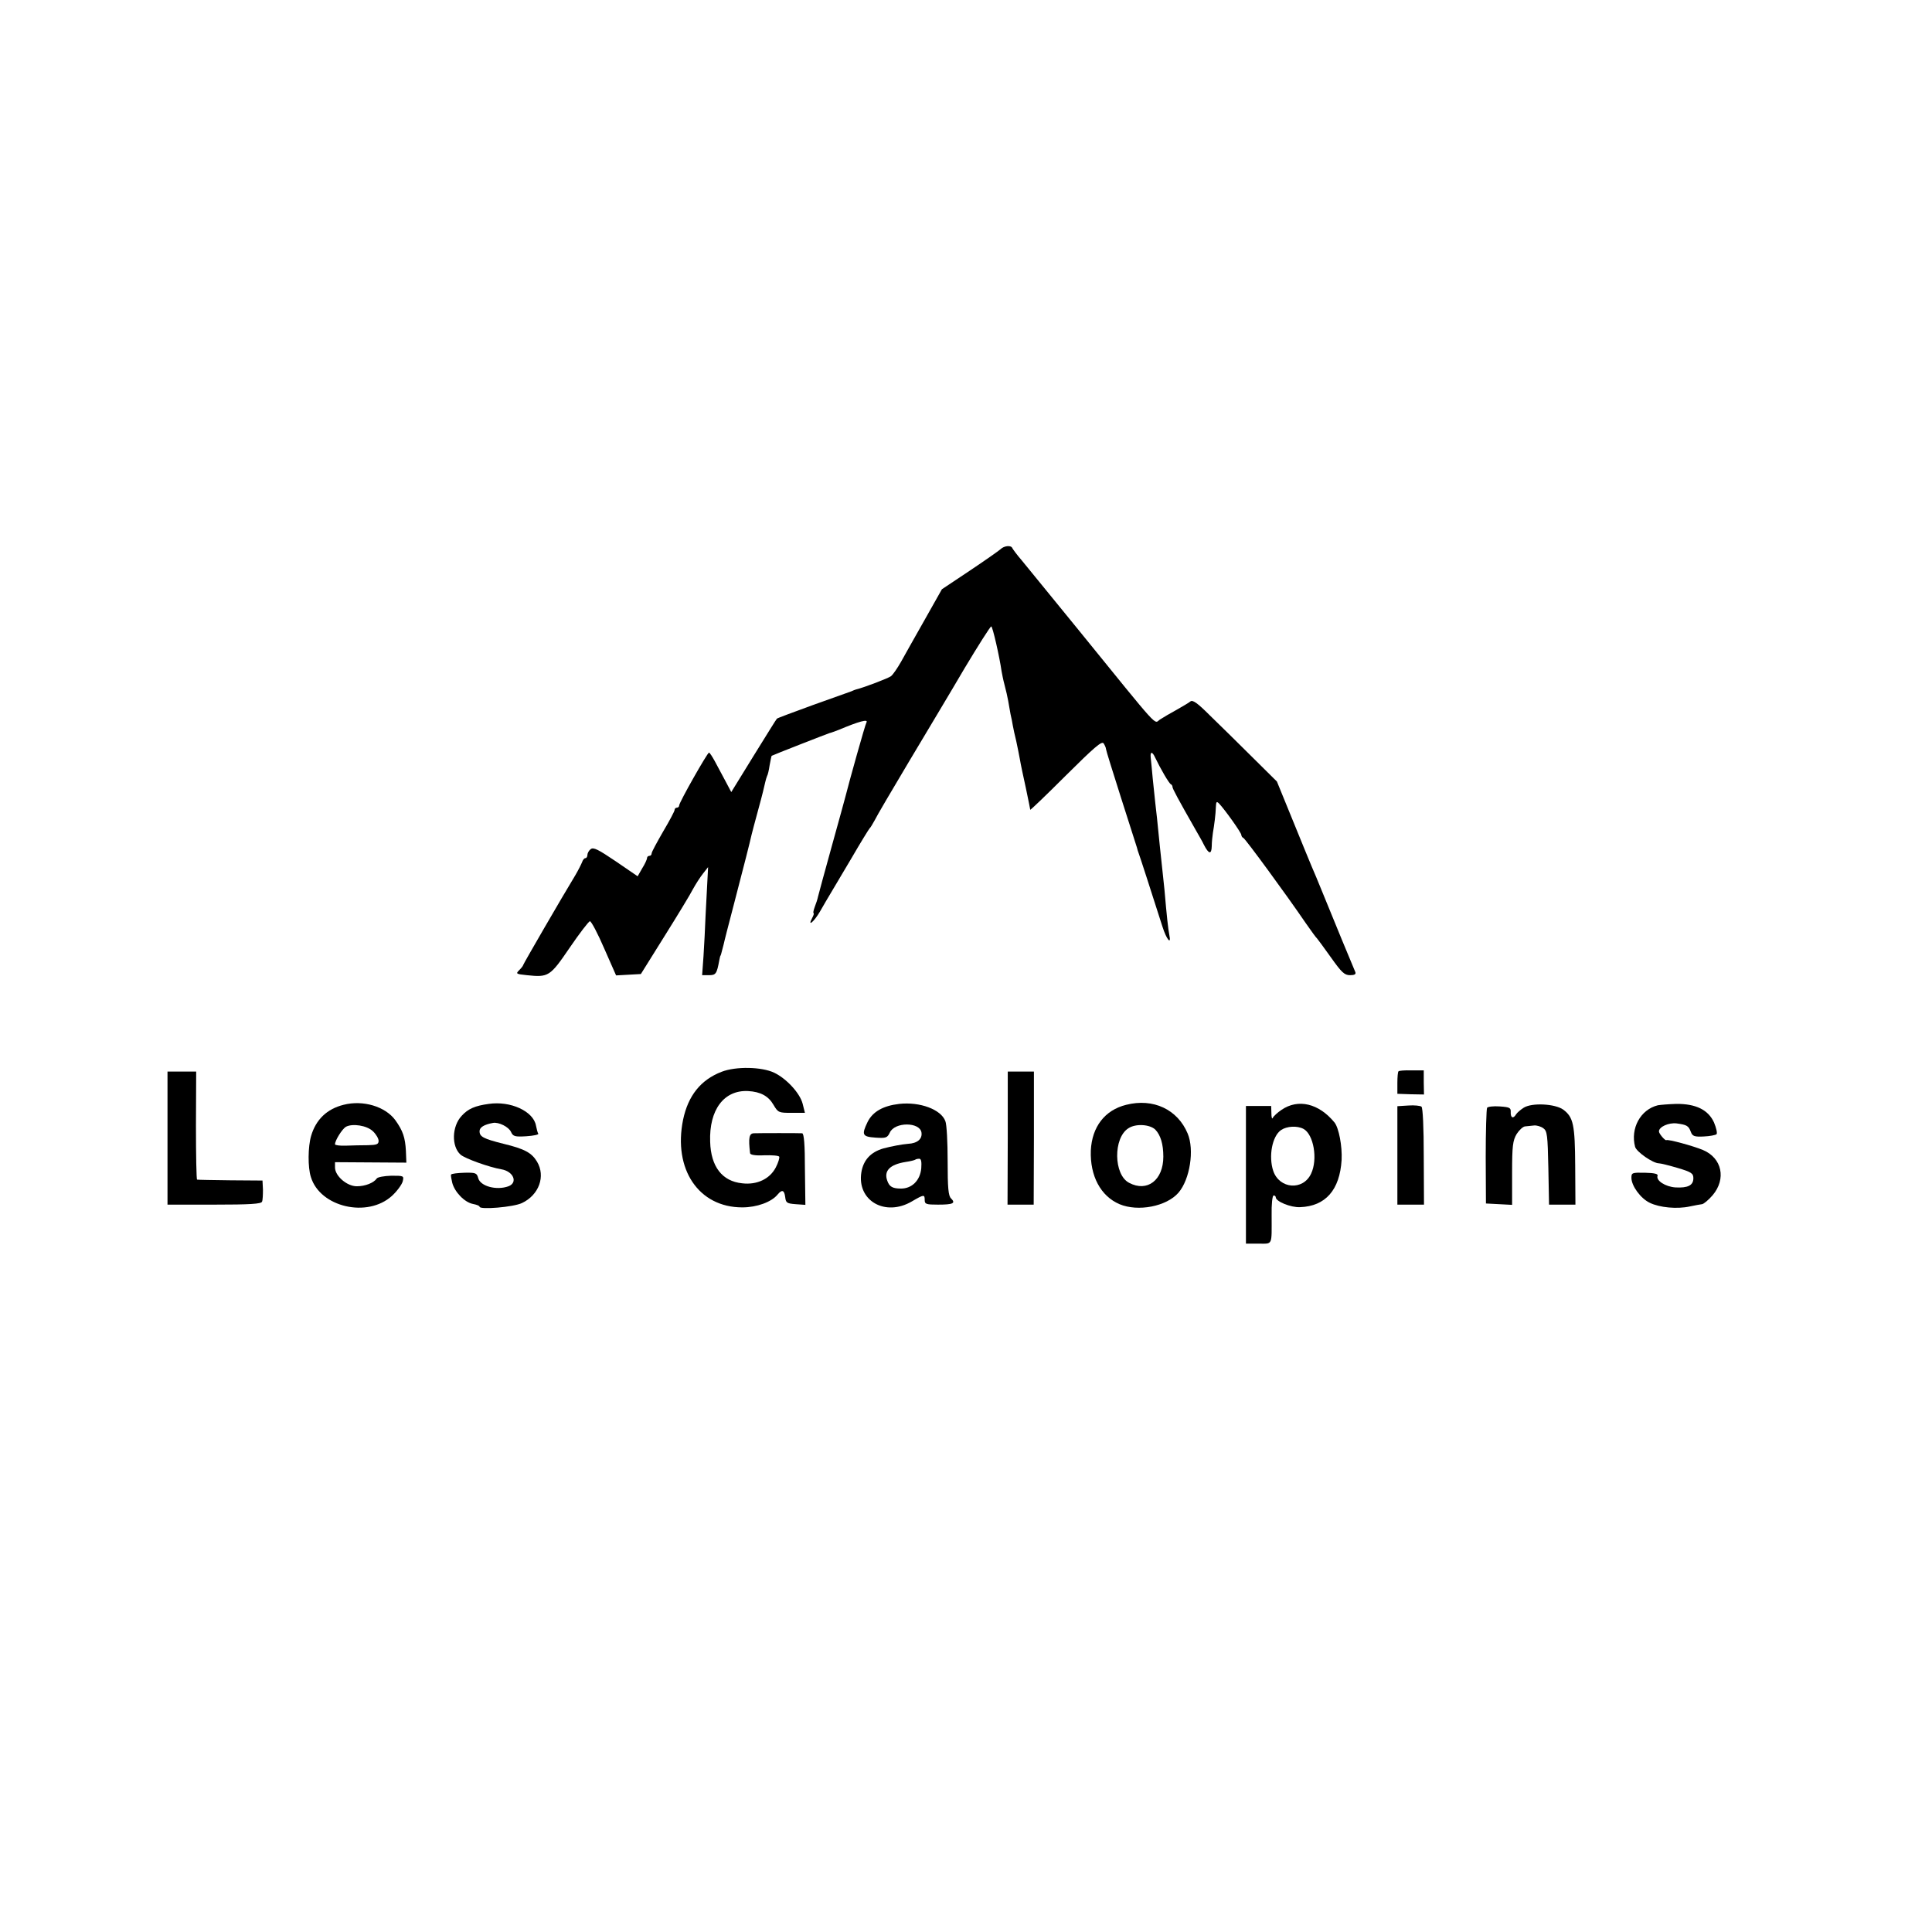
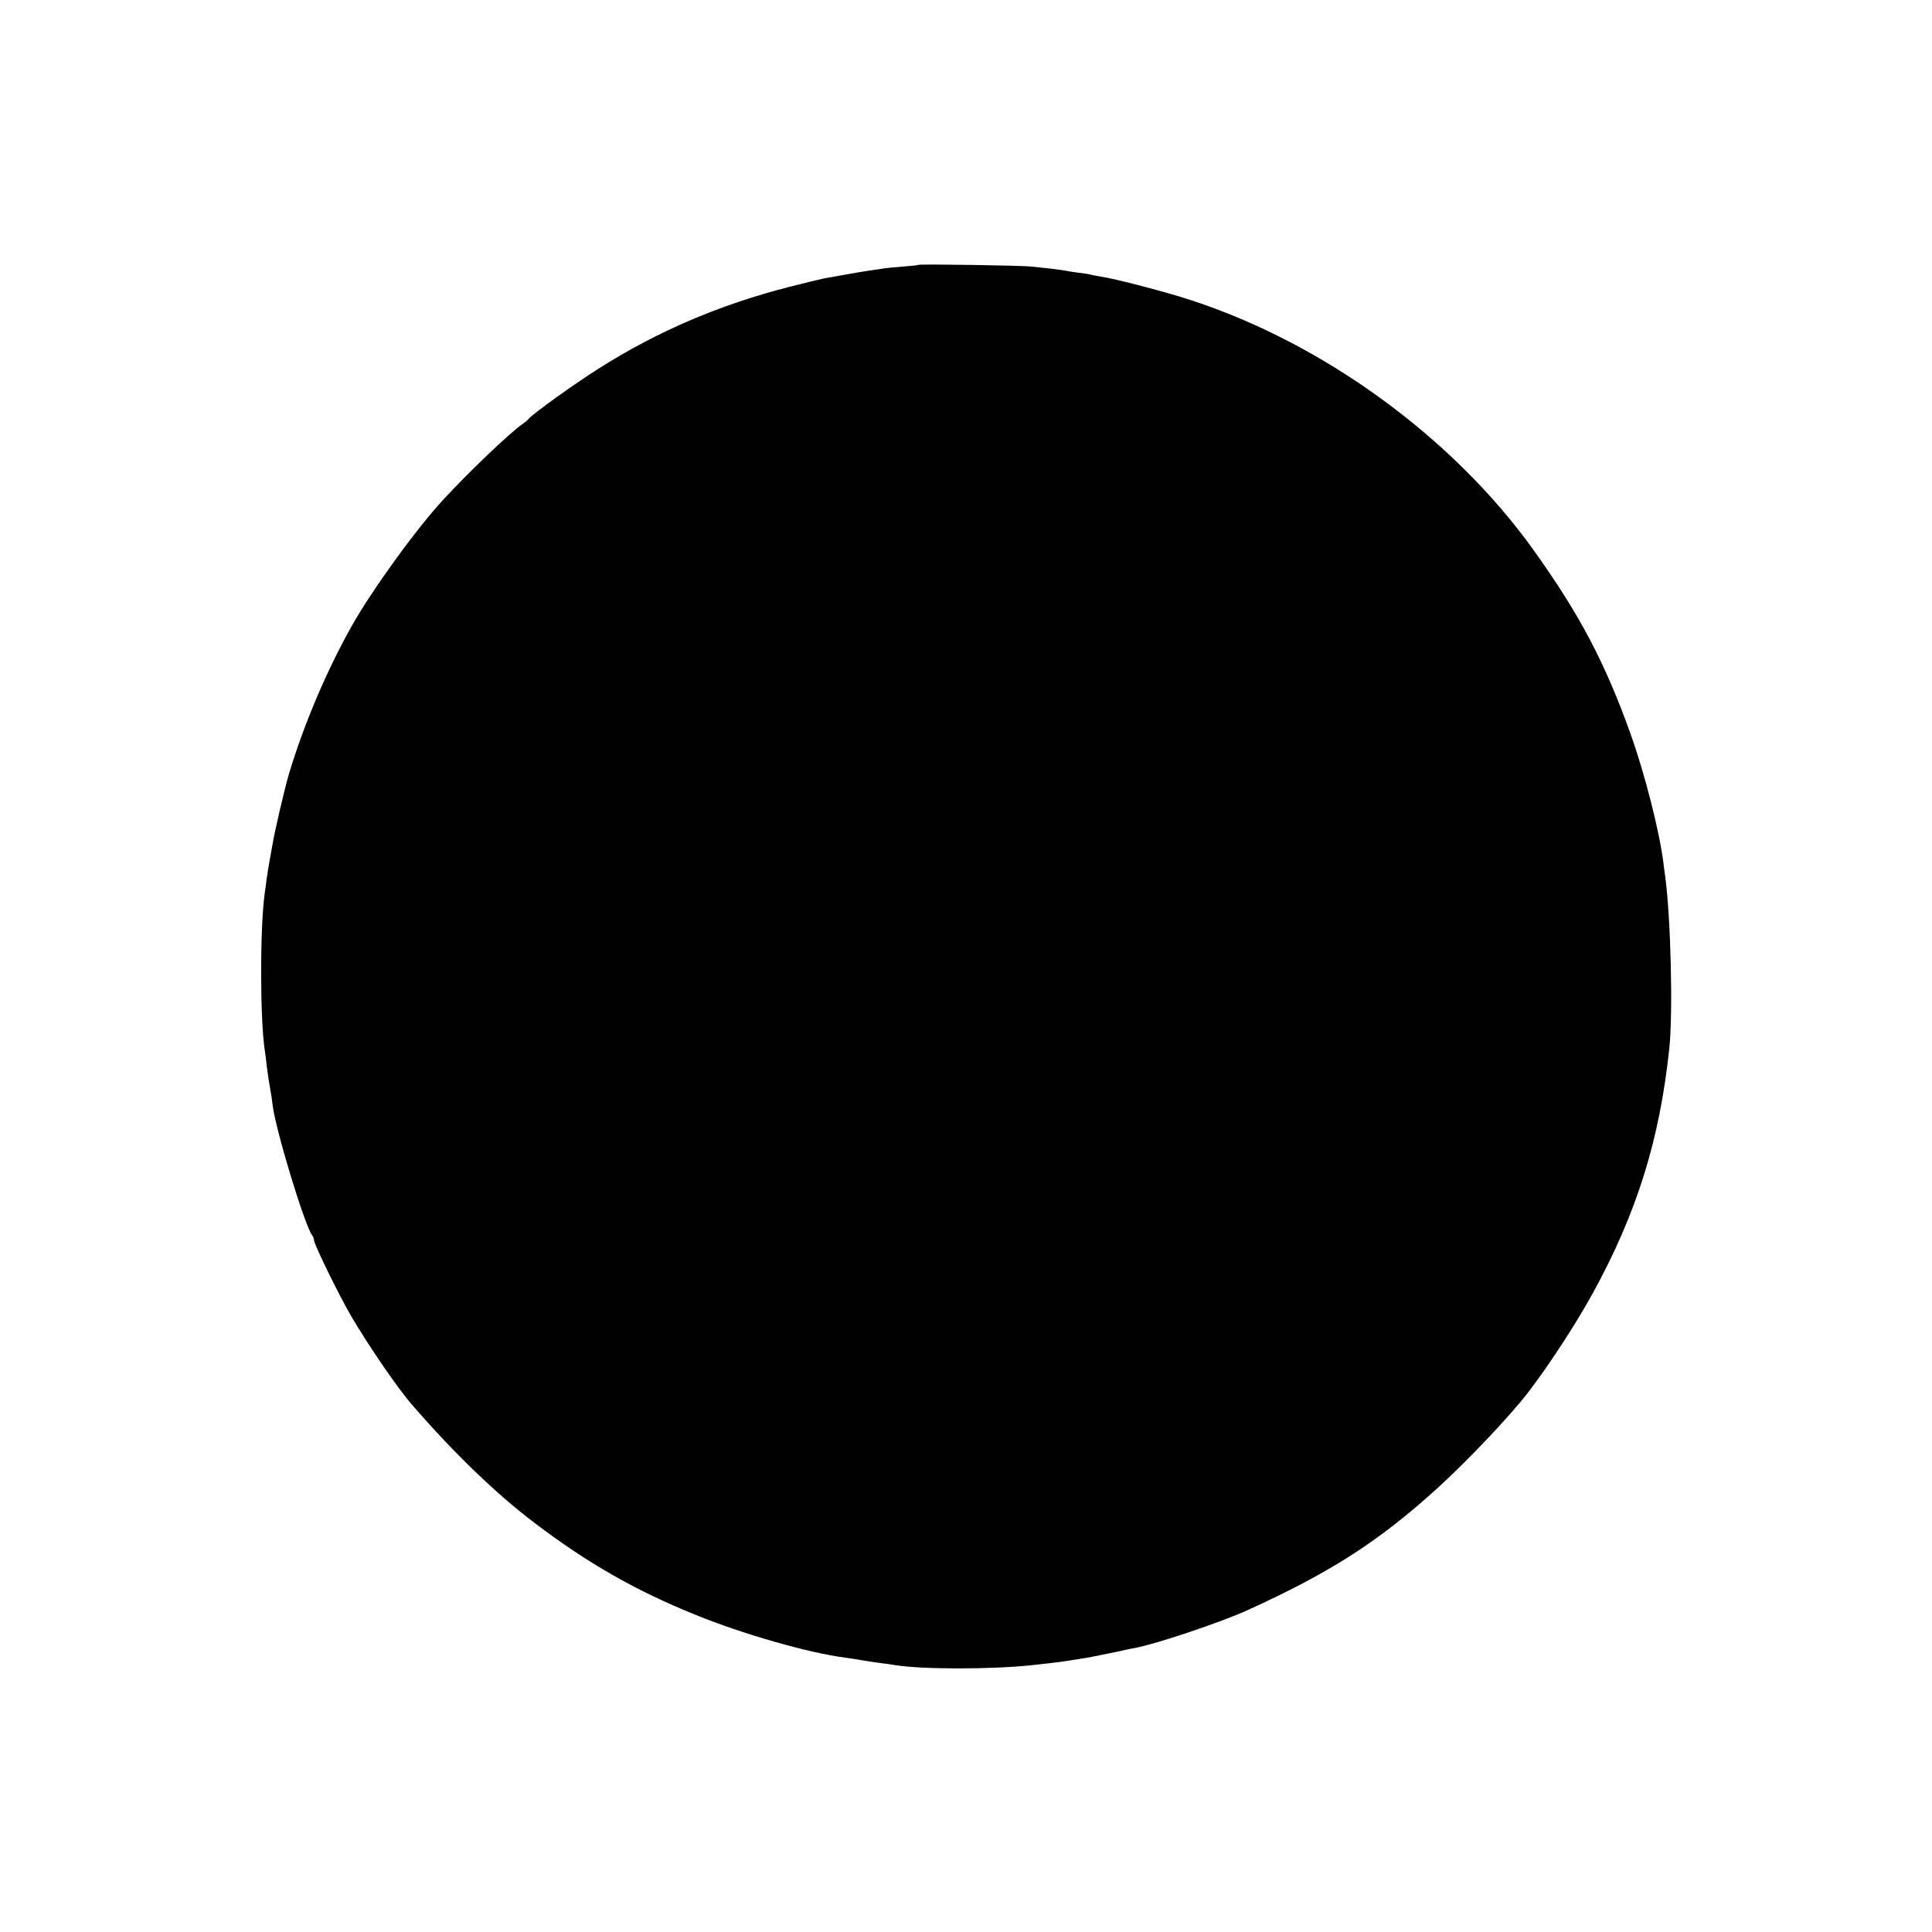
- <svg xmlns="http://www.w3.org/2000/svg" version="1.0" width="842pt" height="842pt" viewBox="0 0 842 842" preserveAspectRatio="xMidYMid meet">
-   <g transform="translate(0,842) scale(0.1,-0.1)" fill="#000000" stroke="none">
-     <path d="M4360 6026 c-8 -7 -69 -50 -135 -94 l-120 -80 -75 -133 c-41 -73 -88 -155 -103 -183 -16 -28 -35 -56 -44 -63 -12 -9 -116 -49 -153 -58 -3 -1 -12 -4 -20 -8 -8 -3 -84 -30 -168 -60 -85 -31 -155 -57 -156 -59 -2 -1 -47 -74 -101 -161 l-98 -159 -26 49 c-14 26 -35 65 -46 86 -11 20 -22 37 -25 37 -7 0 -130 -217 -130 -230 0 -5 -4 -10 -10 -10 -5 0 -10 -4 -10 -10 0 -5 -22 -47 -50 -94 -27 -47 -50 -89 -50 -95 0 -6 -4 -11 -10 -11 -5 0 -10 -4 -10 -9 0 -6 -9 -26 -21 -45 l-20 -35 -95 65 c-77 52 -98 63 -110 53 -8 -6 -14 -18 -14 -25 0 -8 -4 -14 -9 -14 -5 0 -11 -8 -14 -17 -4 -10 -17 -36 -30 -58 -56 -92 -227 -387 -227 -391 0 -3 -8 -13 -17 -22 -16 -16 -14 -17 33 -22 95 -10 101 -6 187 120 43 63 83 115 88 115 6 0 34 -53 62 -118 l52 -118 54 3 54 3 103 165 c57 91 113 183 124 205 12 22 32 53 44 68 l22 28 -3 -58 c-2 -32 -5 -101 -8 -153 -2 -52 -6 -132 -9 -177 l-6 -83 30 0 c30 0 34 6 45 66 2 10 4 19 5 19 1 0 3 7 14 50 2 11 23 92 46 180 42 161 69 267 75 295 2 8 15 59 30 113 15 54 28 107 30 118 2 10 6 22 8 27 3 4 8 25 11 46 4 22 8 41 9 42 4 3 242 96 252 99 6 1 24 8 40 14 88 37 131 49 121 32 -5 -7 -75 -257 -91 -321 -2 -8 -29 -107 -60 -218 -31 -112 -58 -211 -60 -220 -2 -10 -8 -29 -14 -44 -6 -16 -8 -28 -5 -28 2 0 0 -9 -6 -20 -23 -43 8 -17 34 28 15 26 35 61 45 77 10 17 51 86 92 155 40 69 76 127 79 130 4 3 13 19 22 35 8 17 75 131 149 255 74 124 184 307 243 408 60 100 112 182 116 182 6 0 36 -132 45 -195 2 -11 7 -38 13 -60 6 -22 13 -53 16 -70 3 -16 7 -42 10 -57 4 -16 8 -38 10 -50 2 -13 9 -43 15 -68 5 -25 13 -61 16 -80 3 -19 15 -75 26 -125 10 -49 19 -91 19 -94 0 -3 70 64 155 149 125 124 157 152 165 140 5 -8 10 -19 10 -24 0 -5 30 -101 66 -214 36 -113 67 -210 69 -216 1 -6 5 -18 8 -26 5 -13 51 -155 103 -318 18 -57 40 -83 30 -36 -5 26 -11 79 -21 196 -2 21 -6 59 -9 85 -3 27 -8 73 -11 103 -11 114 -16 156 -20 190 -2 19 -7 67 -11 105 -3 39 -8 80 -9 93 -3 28 7 28 20 -1 22 -46 60 -112 68 -115 4 -2 7 -7 7 -12 0 -7 24 -52 101 -187 12 -21 29 -50 36 -65 21 -41 33 -43 34 -6 0 18 3 44 5 58 6 35 12 80 13 113 1 23 3 26 14 15 24 -25 97 -127 97 -137 0 -5 4 -11 9 -13 8 -3 185 -244 273 -373 23 -33 44 -62 48 -65 3 -3 30 -40 60 -82 47 -66 59 -78 84 -78 19 0 26 4 23 13 -8 18 -99 238 -141 342 -20 50 -43 104 -50 120 -7 17 -44 106 -82 200 l-69 169 -110 109 c-60 60 -142 140 -182 179 -54 54 -75 69 -85 61 -7 -6 -35 -22 -61 -37 -26 -14 -58 -33 -72 -42 -27 -18 8 -56 -355 391 -117 143 -228 280 -248 304 -21 24 -38 48 -40 52 -5 14 -36 11 -52 -5z" />
-     <path d="M3145 3749 c-91 -35 -146 -104 -168 -209 -44 -216 68 -382 258 -382 63 0 127 23 154 56 19 23 29 20 33 -11 3 -25 7 -28 45 -31 l43 -3 -2 155 c0 107 -4 156 -12 157 -14 1 -184 1 -211 0 -20 -1 -24 -20 -16 -87 1 -7 23 -11 61 -9 33 1 63 -1 66 -6 2 -5 -4 -26 -15 -47 -26 -50 -82 -77 -147 -69 -87 9 -136 73 -139 181 -5 139 60 226 165 221 55 -3 89 -22 111 -60 20 -34 23 -35 79 -35 l58 0 -10 40 c-12 46 -70 109 -124 135 -55 26 -167 28 -229 4z" />
-     <path d="M6095 3751 c-3 -2 -5 -25 -5 -51 l0 -47 58 -2 58 -1 -1 52 0 53 -53 0 c-29 1 -55 -1 -57 -4z" />
-     <path d="M730 3460 l0 -290 204 0 c154 0 205 3 208 13 3 6 4 30 4 52 l-2 40 -139 1 c-77 1 -143 2 -146 3 -3 0 -5 107 -5 236 l1 235 -62 0 -63 0 0 -290z" />
-     <path d="M4392 3460 l-1 -290 57 0 57 0 1 290 0 290 -57 0 -57 0 0 -290z" />
-     <path d="M1497 3605 c-72 -18 -120 -64 -141 -135 -14 -47 -15 -138 -1 -180 40 -131 246 -179 353 -82 22 20 43 49 47 63 6 25 5 25 -50 25 -31 -1 -59 -6 -63 -12 -13 -19 -50 -34 -87 -34 -43 0 -95 45 -95 82 l0 23 156 -1 155 -1 -2 51 c-3 58 -13 88 -46 134 -44 60 -141 89 -226 67z m128 -115 c14 -13 25 -32 25 -42 0 -15 -8 -18 -47 -19 -27 0 -69 -1 -96 -2 -26 -1 -47 2 -47 6 0 17 31 66 47 76 29 16 92 6 118 -19z" />
-     <path d="M2130 3609 c-59 -8 -90 -21 -118 -52 -43 -46 -45 -133 -5 -169 19 -17 125 -55 178 -64 53 -9 73 -58 31 -74 -52 -19 -123 0 -132 36 -6 22 -11 24 -60 23 -30 -1 -56 -4 -58 -8 -2 -3 1 -19 5 -36 11 -41 54 -85 90 -92 16 -3 29 -8 29 -12 0 -14 148 -2 185 16 74 35 104 117 65 181 -23 38 -54 55 -145 77 -88 22 -105 31 -105 55 0 17 20 29 58 36 25 5 69 -17 79 -39 9 -20 17 -22 67 -19 31 2 54 7 52 11 -3 4 -7 20 -10 35 -11 63 -111 109 -206 95z" />
-     <path d="M3919 3609 c-70 -8 -116 -34 -138 -79 -27 -56 -23 -64 35 -68 45 -3 51 -1 62 22 21 47 131 47 138 0 4 -28 -18 -47 -59 -49 -26 -2 -73 -11 -107 -20 -55 -16 -87 -50 -96 -104 -20 -124 104 -195 220 -127 53 31 56 31 56 6 0 -18 7 -20 58 -20 66 0 78 6 57 27 -12 11 -15 46 -15 163 0 82 -4 160 -10 174 -19 51 -111 85 -201 75z m96 -281 c-5 -53 -41 -88 -88 -88 -37 0 -51 8 -60 34 -16 43 11 71 80 82 21 3 40 8 42 10 2 2 10 4 17 4 9 0 11 -13 9 -42z" />
-     <path d="M4908 3605 c-93 -23 -149 -96 -154 -199 -4 -111 43 -199 125 -234 81 -34 205 -10 257 50 50 58 70 187 40 258 -44 105 -150 155 -268 125z m127 -108 c23 -24 35 -63 35 -118 0 -102 -70 -156 -149 -114 -68 35 -70 196 -3 238 32 21 93 17 117 -6z" />
-     <path d="M5585 3583 c-18 -12 -35 -28 -38 -35 -3 -7 -6 2 -6 20 l-1 32 -55 0 -55 0 0 -300 0 -300 55 0 c63 0 57 -11 57 123 -1 48 3 87 9 87 5 0 9 -4 9 -8 0 -18 65 -45 106 -43 111 4 173 75 181 206 3 60 -12 139 -31 163 -68 83 -158 105 -231 55z m96 -83 c44 -24 63 -132 33 -195 -35 -75 -138 -67 -165 12 -21 63 -5 151 34 178 25 17 70 20 98 5z" />
-     <path d="M6138 3602 l-48 -3 0 -215 0 -214 58 0 58 0 -1 209 c0 128 -4 213 -10 218 -5 4 -31 7 -57 5z" />
-     <path d="M6640 3592 c-14 -9 -29 -22 -33 -29 -12 -20 -24 -15 -23 10 1 19 -4 22 -48 25 -27 2 -52 -1 -55 -6 -3 -6 -6 -102 -6 -214 l1 -203 57 -3 57 -3 0 138 c0 120 3 142 20 171 11 17 28 33 37 33 10 1 27 3 39 4 11 1 29 -4 40 -12 17 -12 19 -30 22 -173 l3 -160 58 0 57 0 -1 168 c-1 181 -8 213 -52 246 -36 26 -138 31 -173 8z" />
-     <path d="M7225 3603 c-76 -19 -120 -101 -99 -181 6 -22 78 -72 104 -72 7 0 44 -9 81 -20 61 -18 69 -24 69 -45 0 -31 -24 -43 -78 -40 -44 3 -86 30 -78 51 3 8 -14 12 -55 13 -56 1 -59 0 -59 -22 0 -35 40 -90 80 -109 43 -21 119 -28 174 -16 22 5 47 9 54 10 7 1 28 18 46 39 60 71 41 162 -42 197 -43 18 -153 48 -160 43 -5 -3 -32 28 -32 38 0 20 42 39 77 35 44 -6 52 -10 62 -37 7 -19 16 -22 56 -20 26 1 52 6 56 10 4 4 -1 27 -11 51 -25 55 -79 82 -165 81 -33 -1 -69 -4 -80 -6z" />
+ <svg xmlns="http://www.w3.org/2000/svg" version="1.0" width="1003pt" height="1003pt" viewBox="0 0 1003 1003" preserveAspectRatio="xMidYMid meet">
+   <g transform="translate(0,1003) scale(0.1,-0.1)" fill="#000000" stroke="none">
+     <path d="M4768 8655 c-2 -2 -39 -6 -83 -9 -44 -4 -91 -8 -105 -11 -14 -2 -44 -7 -68 -10 -24 -3 -80 -13 -125 -21 -45 -8 -95 -17 -112 -20 -16 -3 -97 -23 -180 -44 -362 -93 -684 -231 -988 -424 -122 -77 -341 -234 -362 -260 -5 -7 -20 -19 -33 -28 -63 -43 -276 -246 -408 -389 -141 -152 -371 -469 -478 -659 -131 -233 -249 -512 -325 -765 -21 -68 -76 -304 -86 -368 -3 -18 -10 -54 -15 -82 -5 -27 -12 -72 -16 -100 -3 -27 -8 -61 -10 -75 -25 -184 -24 -656 1 -816 2 -12 7 -48 10 -80 7 -57 10 -72 19 -124 3 -14 8 -47 11 -75 15 -129 170 -638 207 -680 4 -5 8 -15 8 -23 0 -21 131 -289 195 -398 91 -154 239 -371 316 -459 214 -247 433 -459 634 -611 272 -207 525 -352 835 -477 247 -101 591 -199 780 -223 19 -2 60 -9 90 -14 30 -5 75 -12 100 -15 25 -3 56 -7 70 -10 142 -22 497 -22 705 0 76 8 152 17 175 21 14 2 43 7 65 10 22 3 74 12 115 21 103 21 102 20 130 27 14 3 36 8 50 10 112 21 443 132 585 196 437 199 687 360 996 642 158 145 373 372 465 493 109 142 249 358 334 513 228 416 346 795 396 1267 20 187 8 677 -21 895 -3 19 -7 53 -10 75 -21 164 -98 465 -170 665 -132 369 -264 620 -504 955 -416 581 -1087 1071 -1776 1296 -123 41 -398 113 -470 123 -22 4 -47 8 -55 11 -8 2 -35 6 -60 9 -25 3 -56 8 -70 11 -14 3 -50 7 -80 11 -30 3 -73 8 -95 10 -44 6 -581 14 -587 9z" />
  </g>
</svg>
